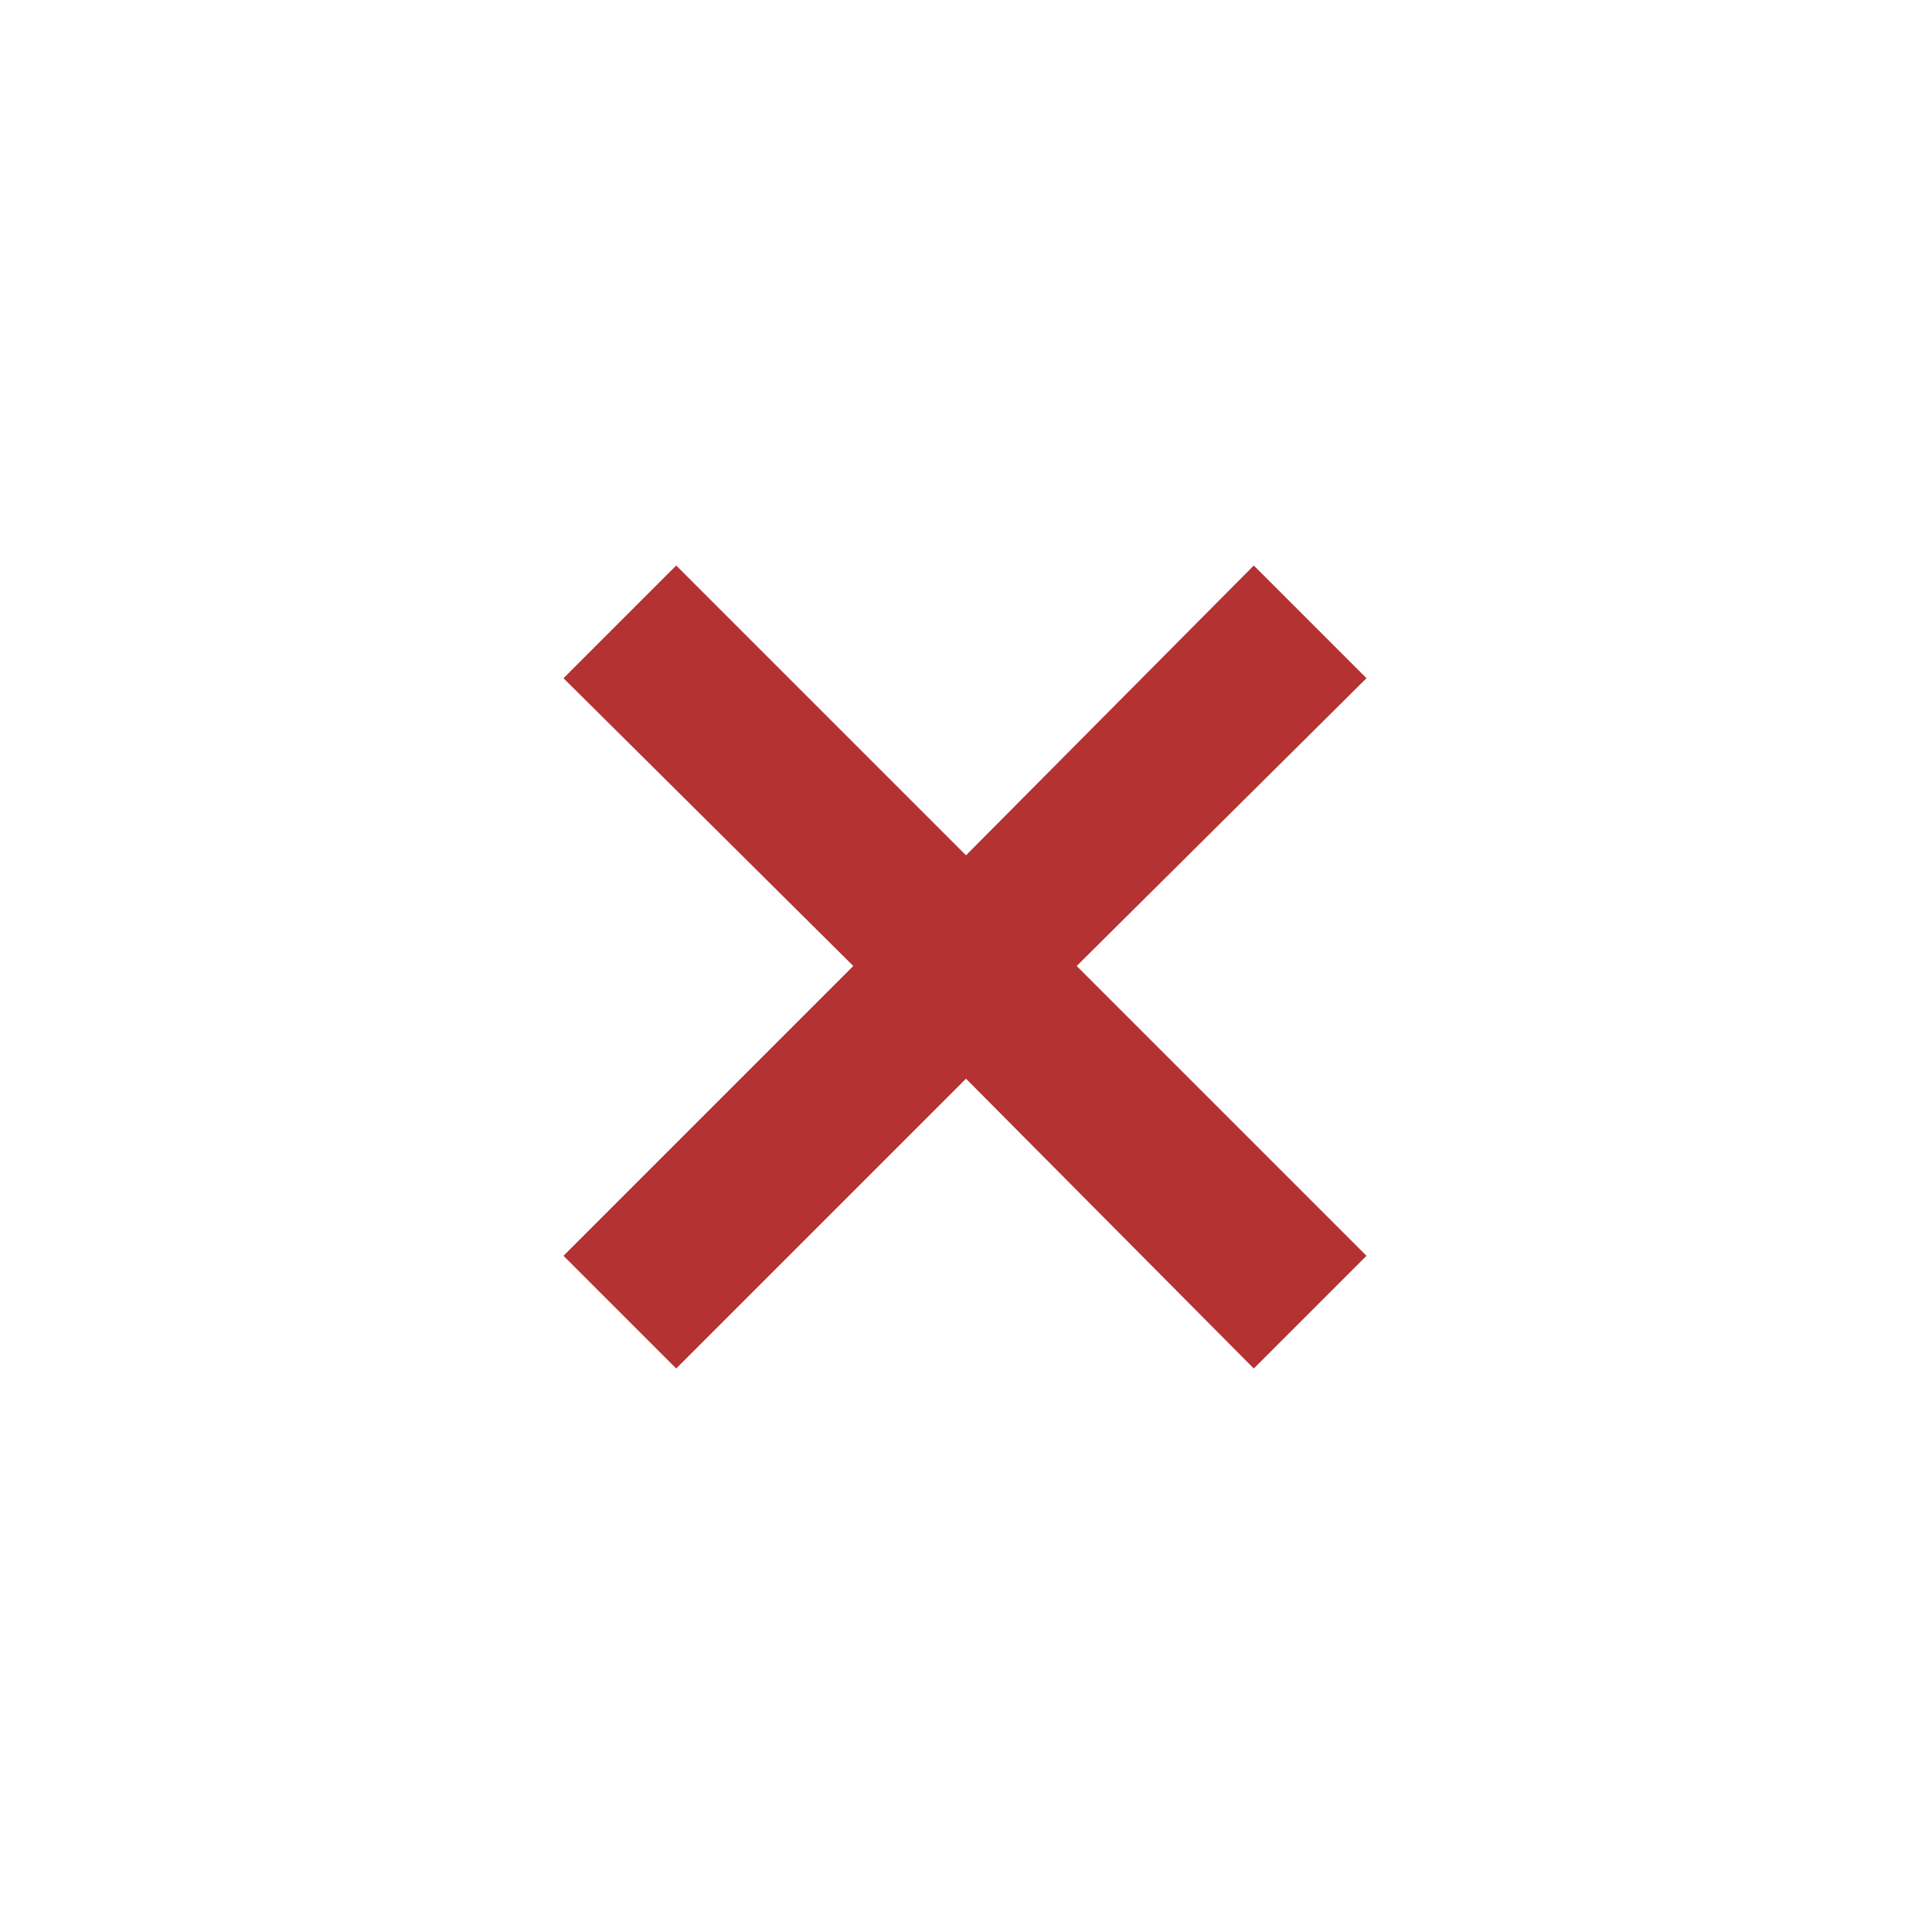
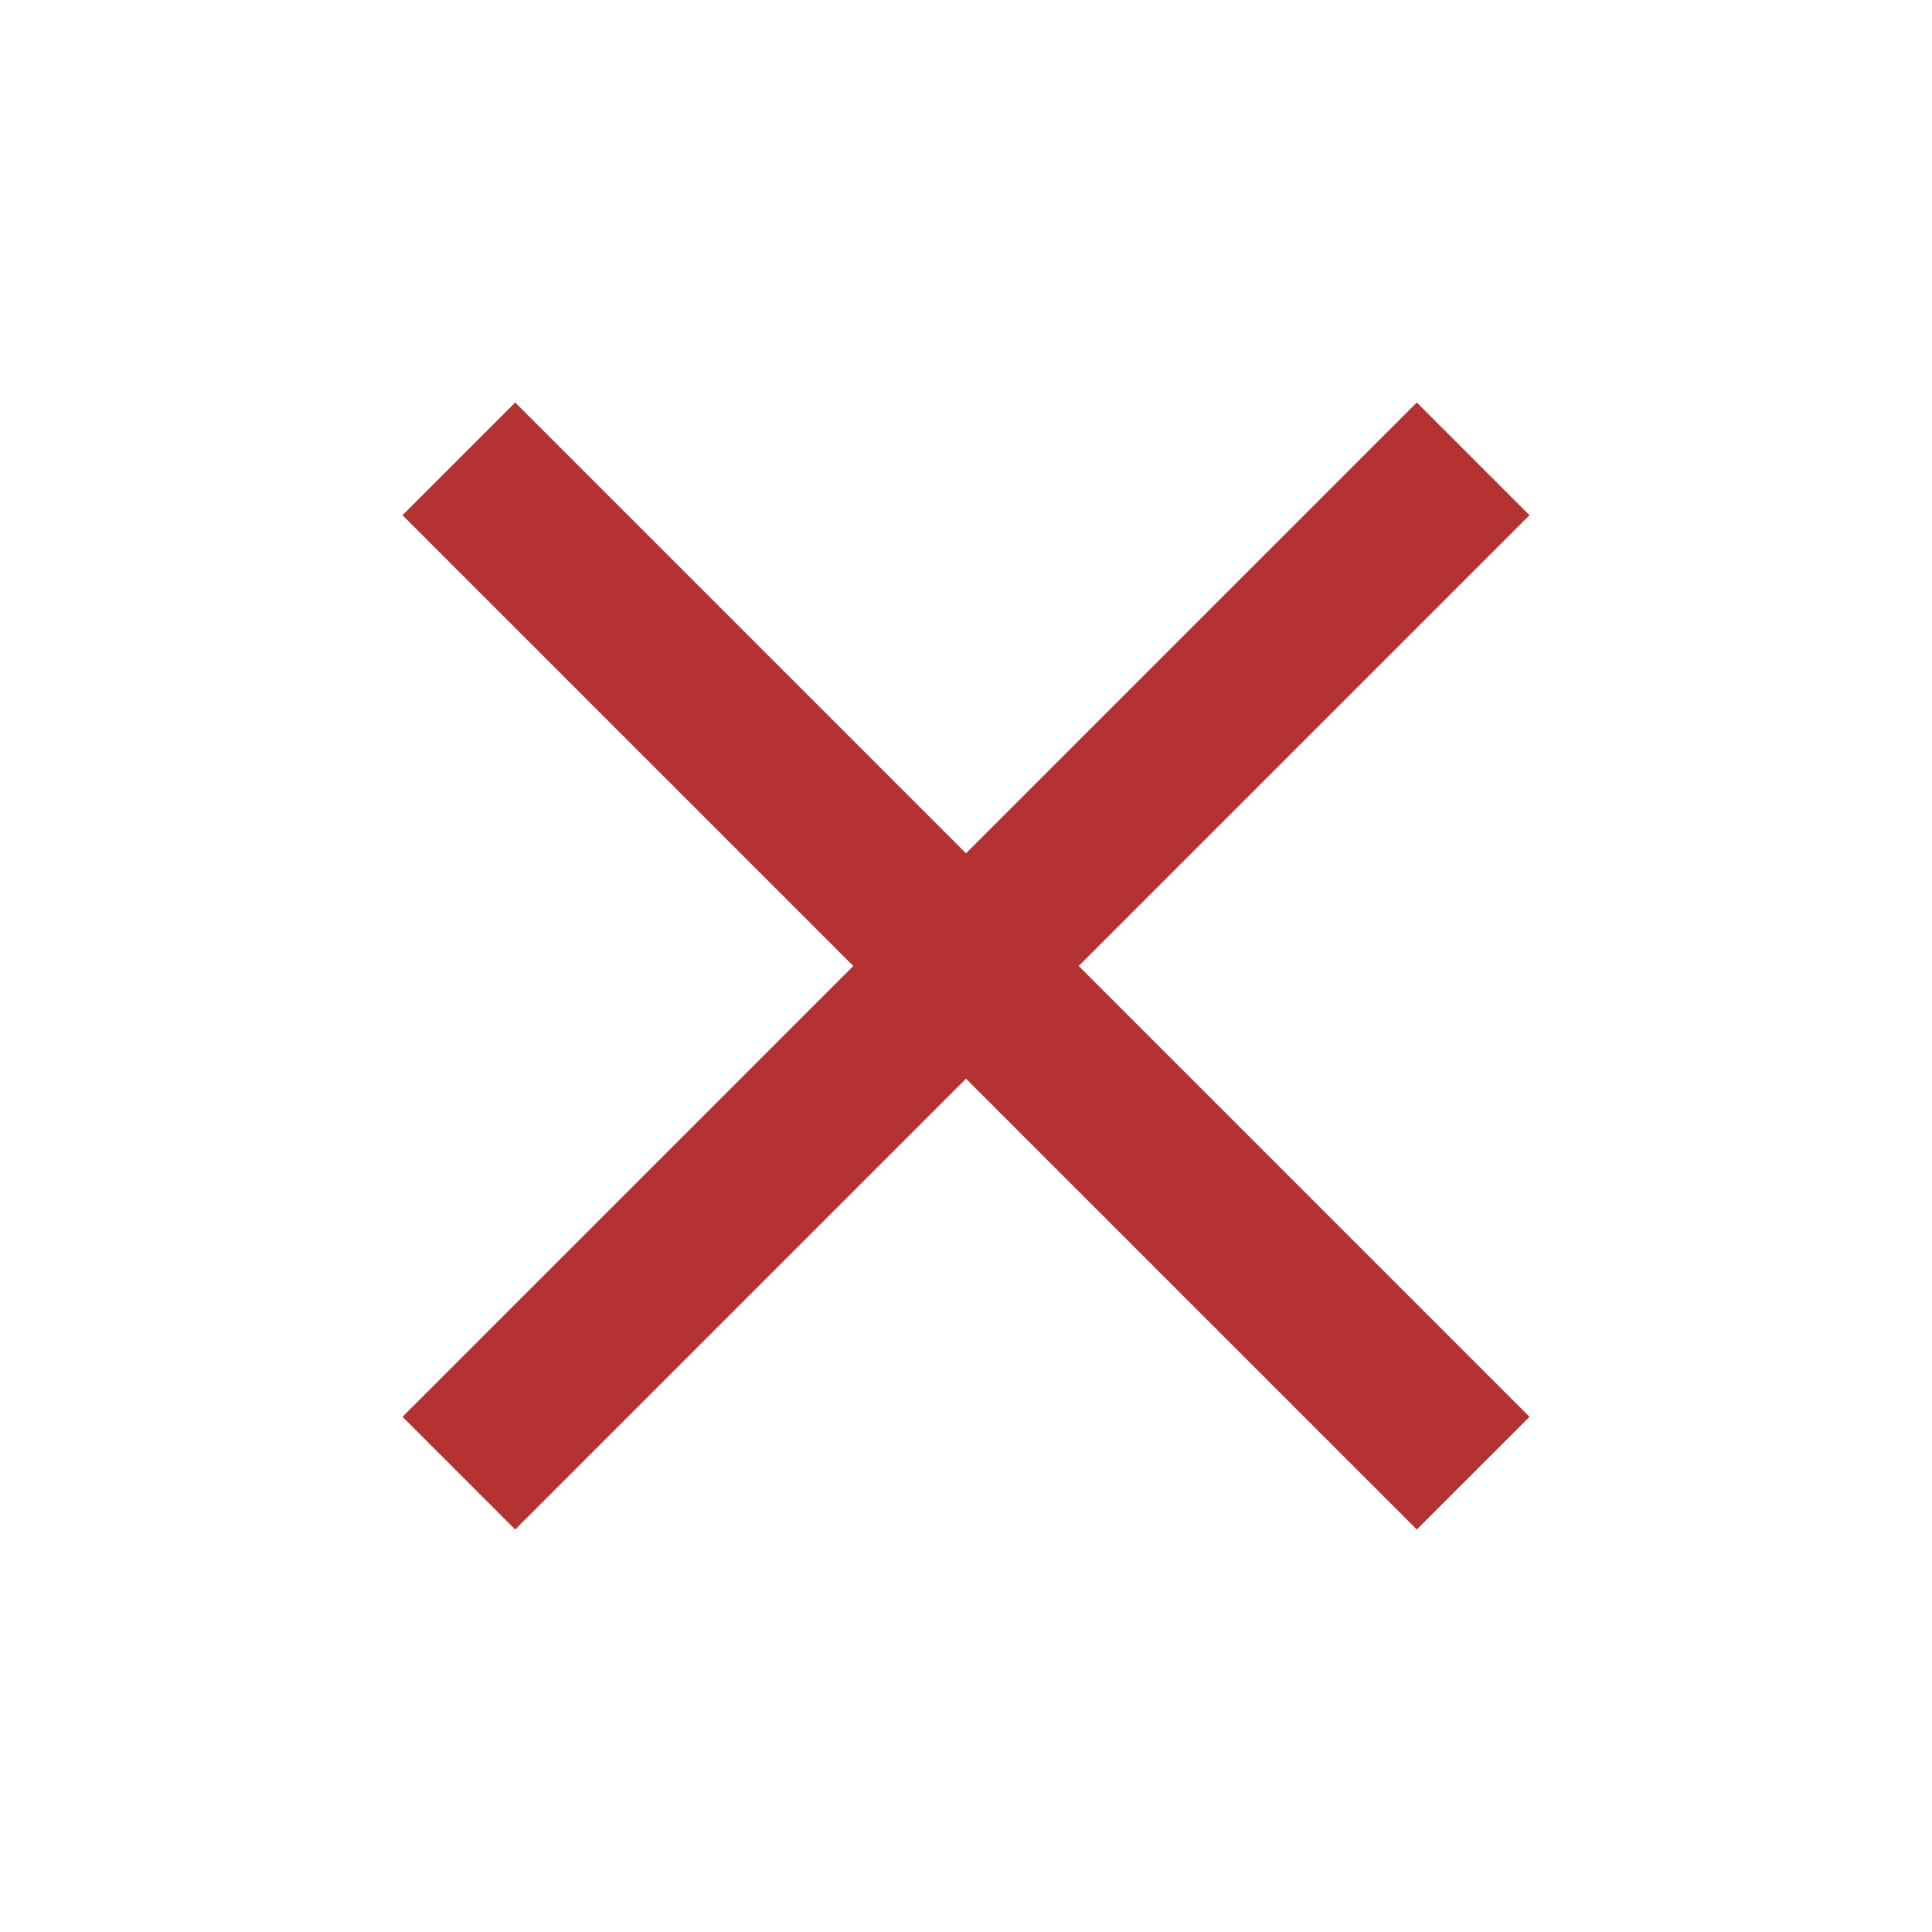
<svg xmlns="http://www.w3.org/2000/svg" height="24px" viewBox="0 -960 960 960" width="24px" fill="#b43232">
-   <path d="m336-280-56-56 144-144-144-143 56-56 144 144 143-144 56 56-144 143 144 144-56 56-143-144-144 144Z" />
+   <path d="m256-200-56-56 224-224-224-224 56-56 224 224 224-224 56 56-224 224 224 224-56 56-224-224-224 224Z" />
</svg>
